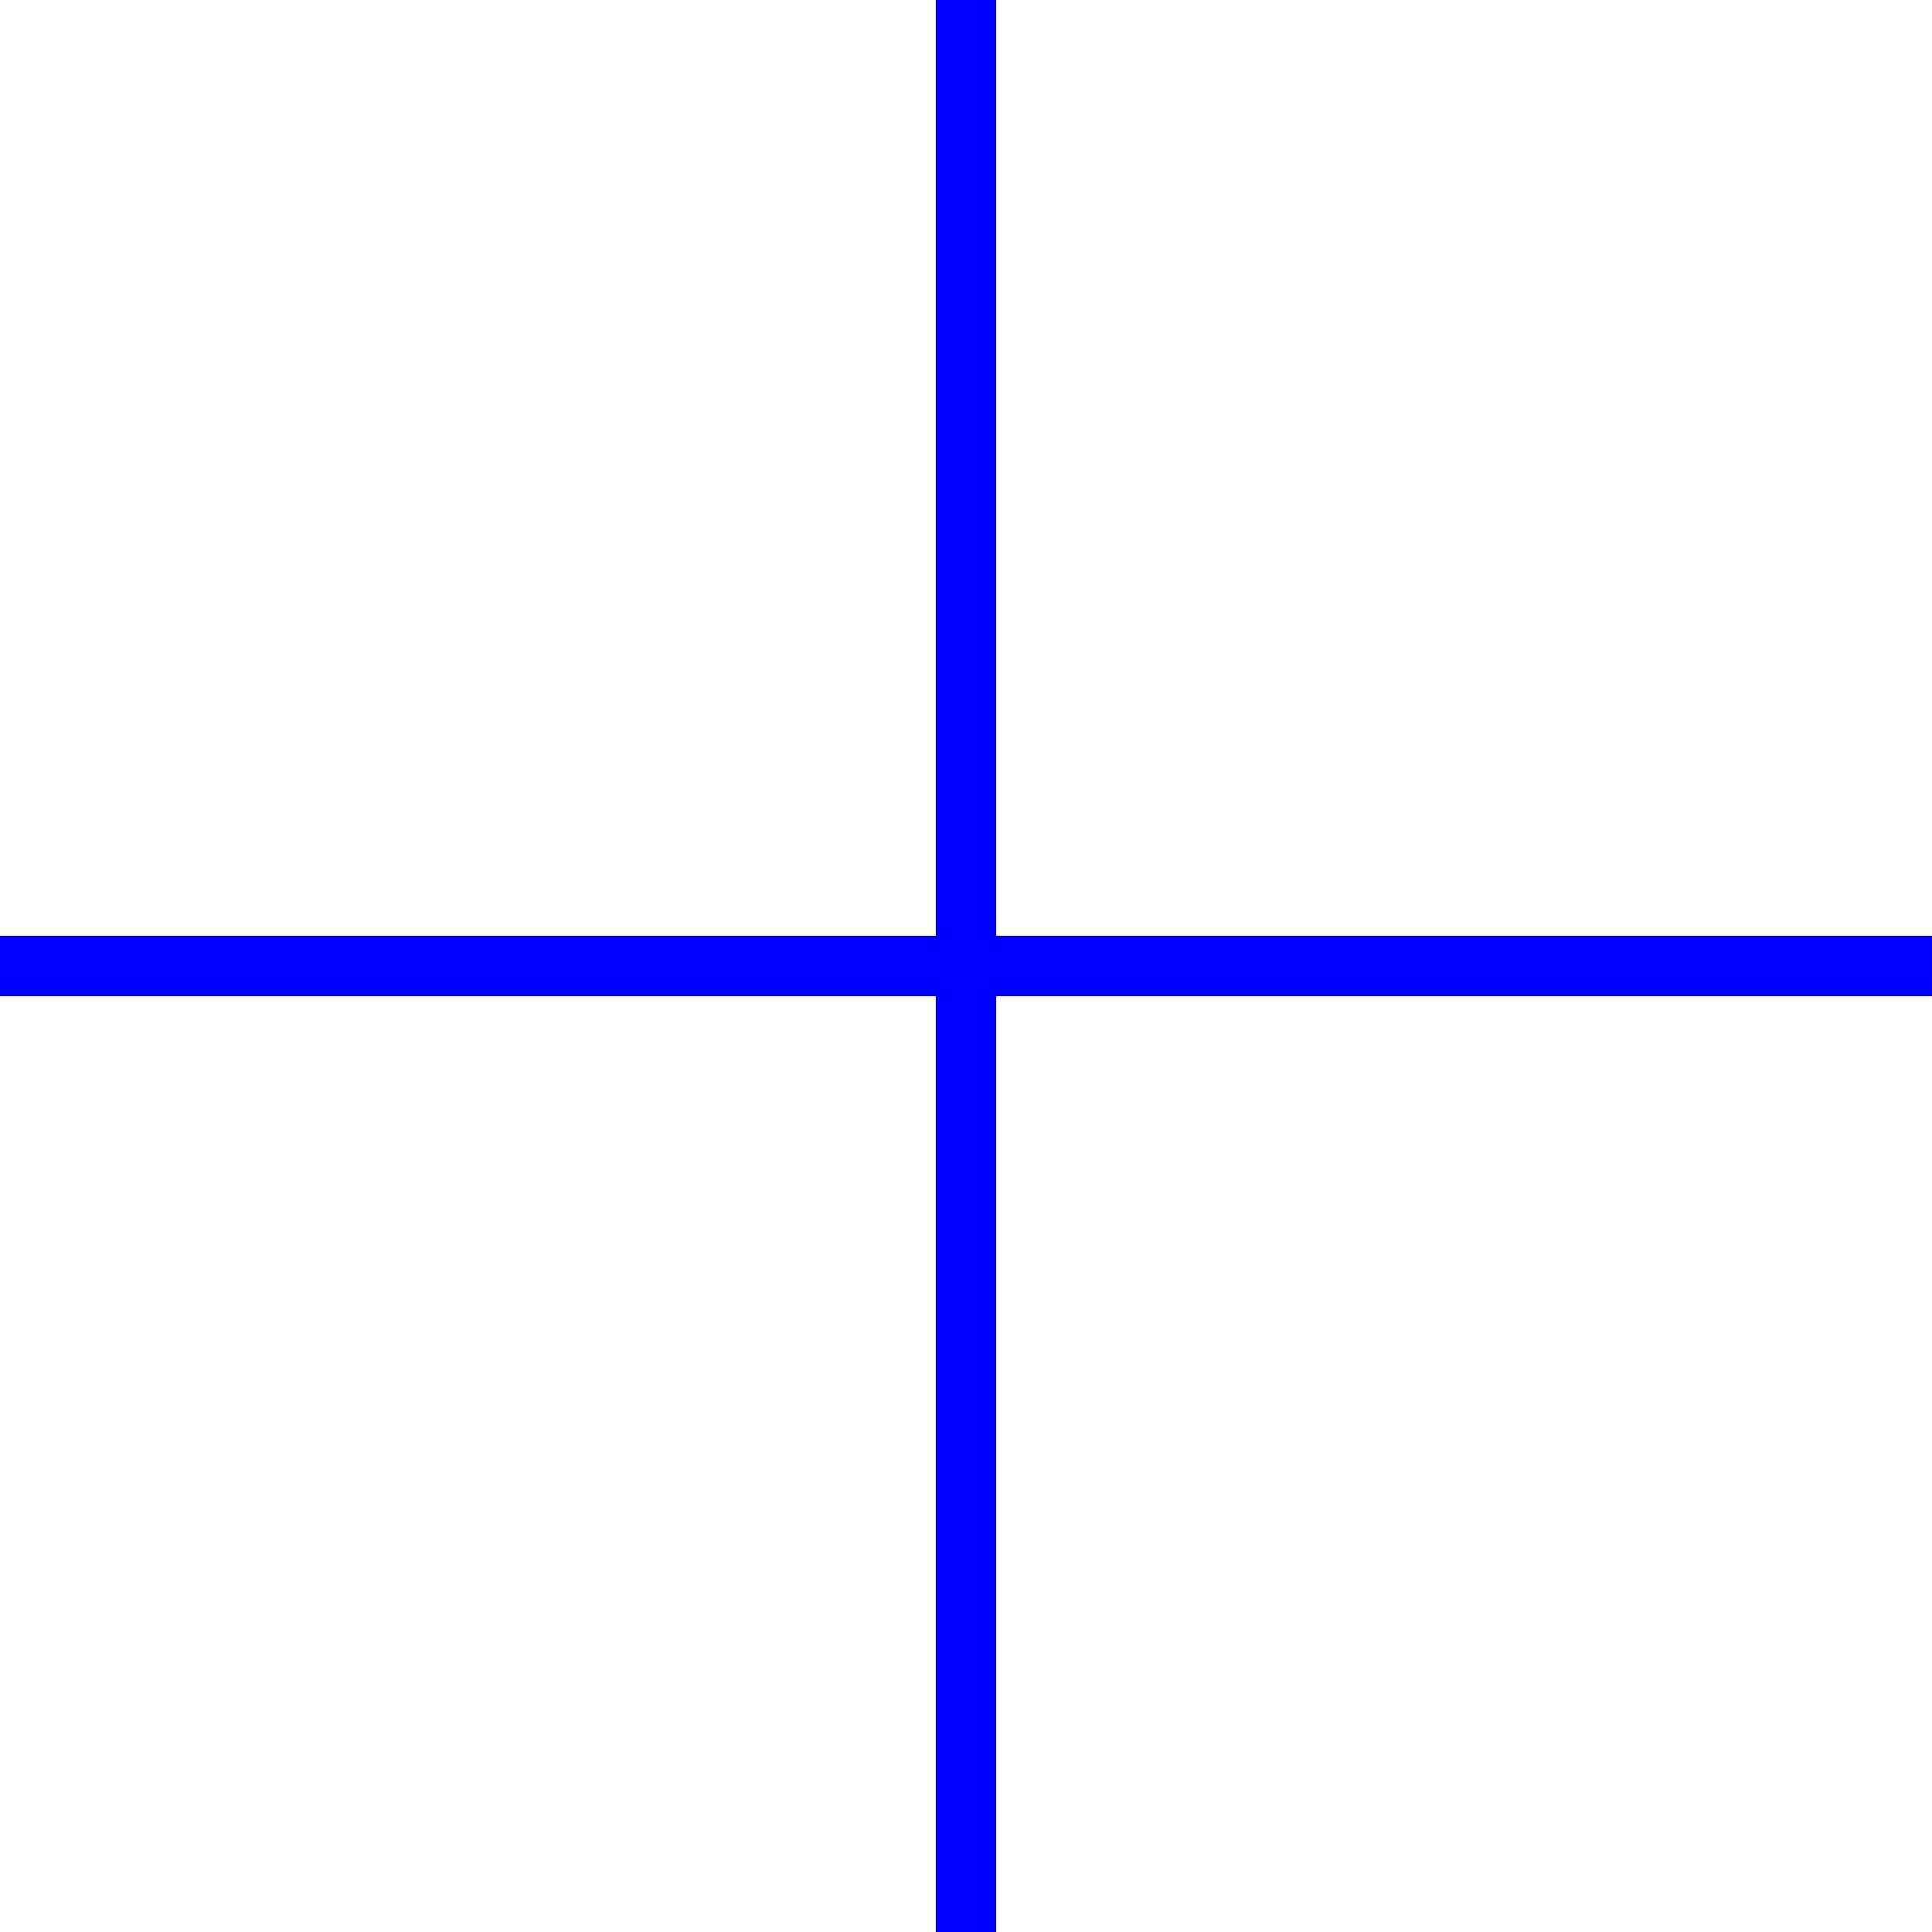
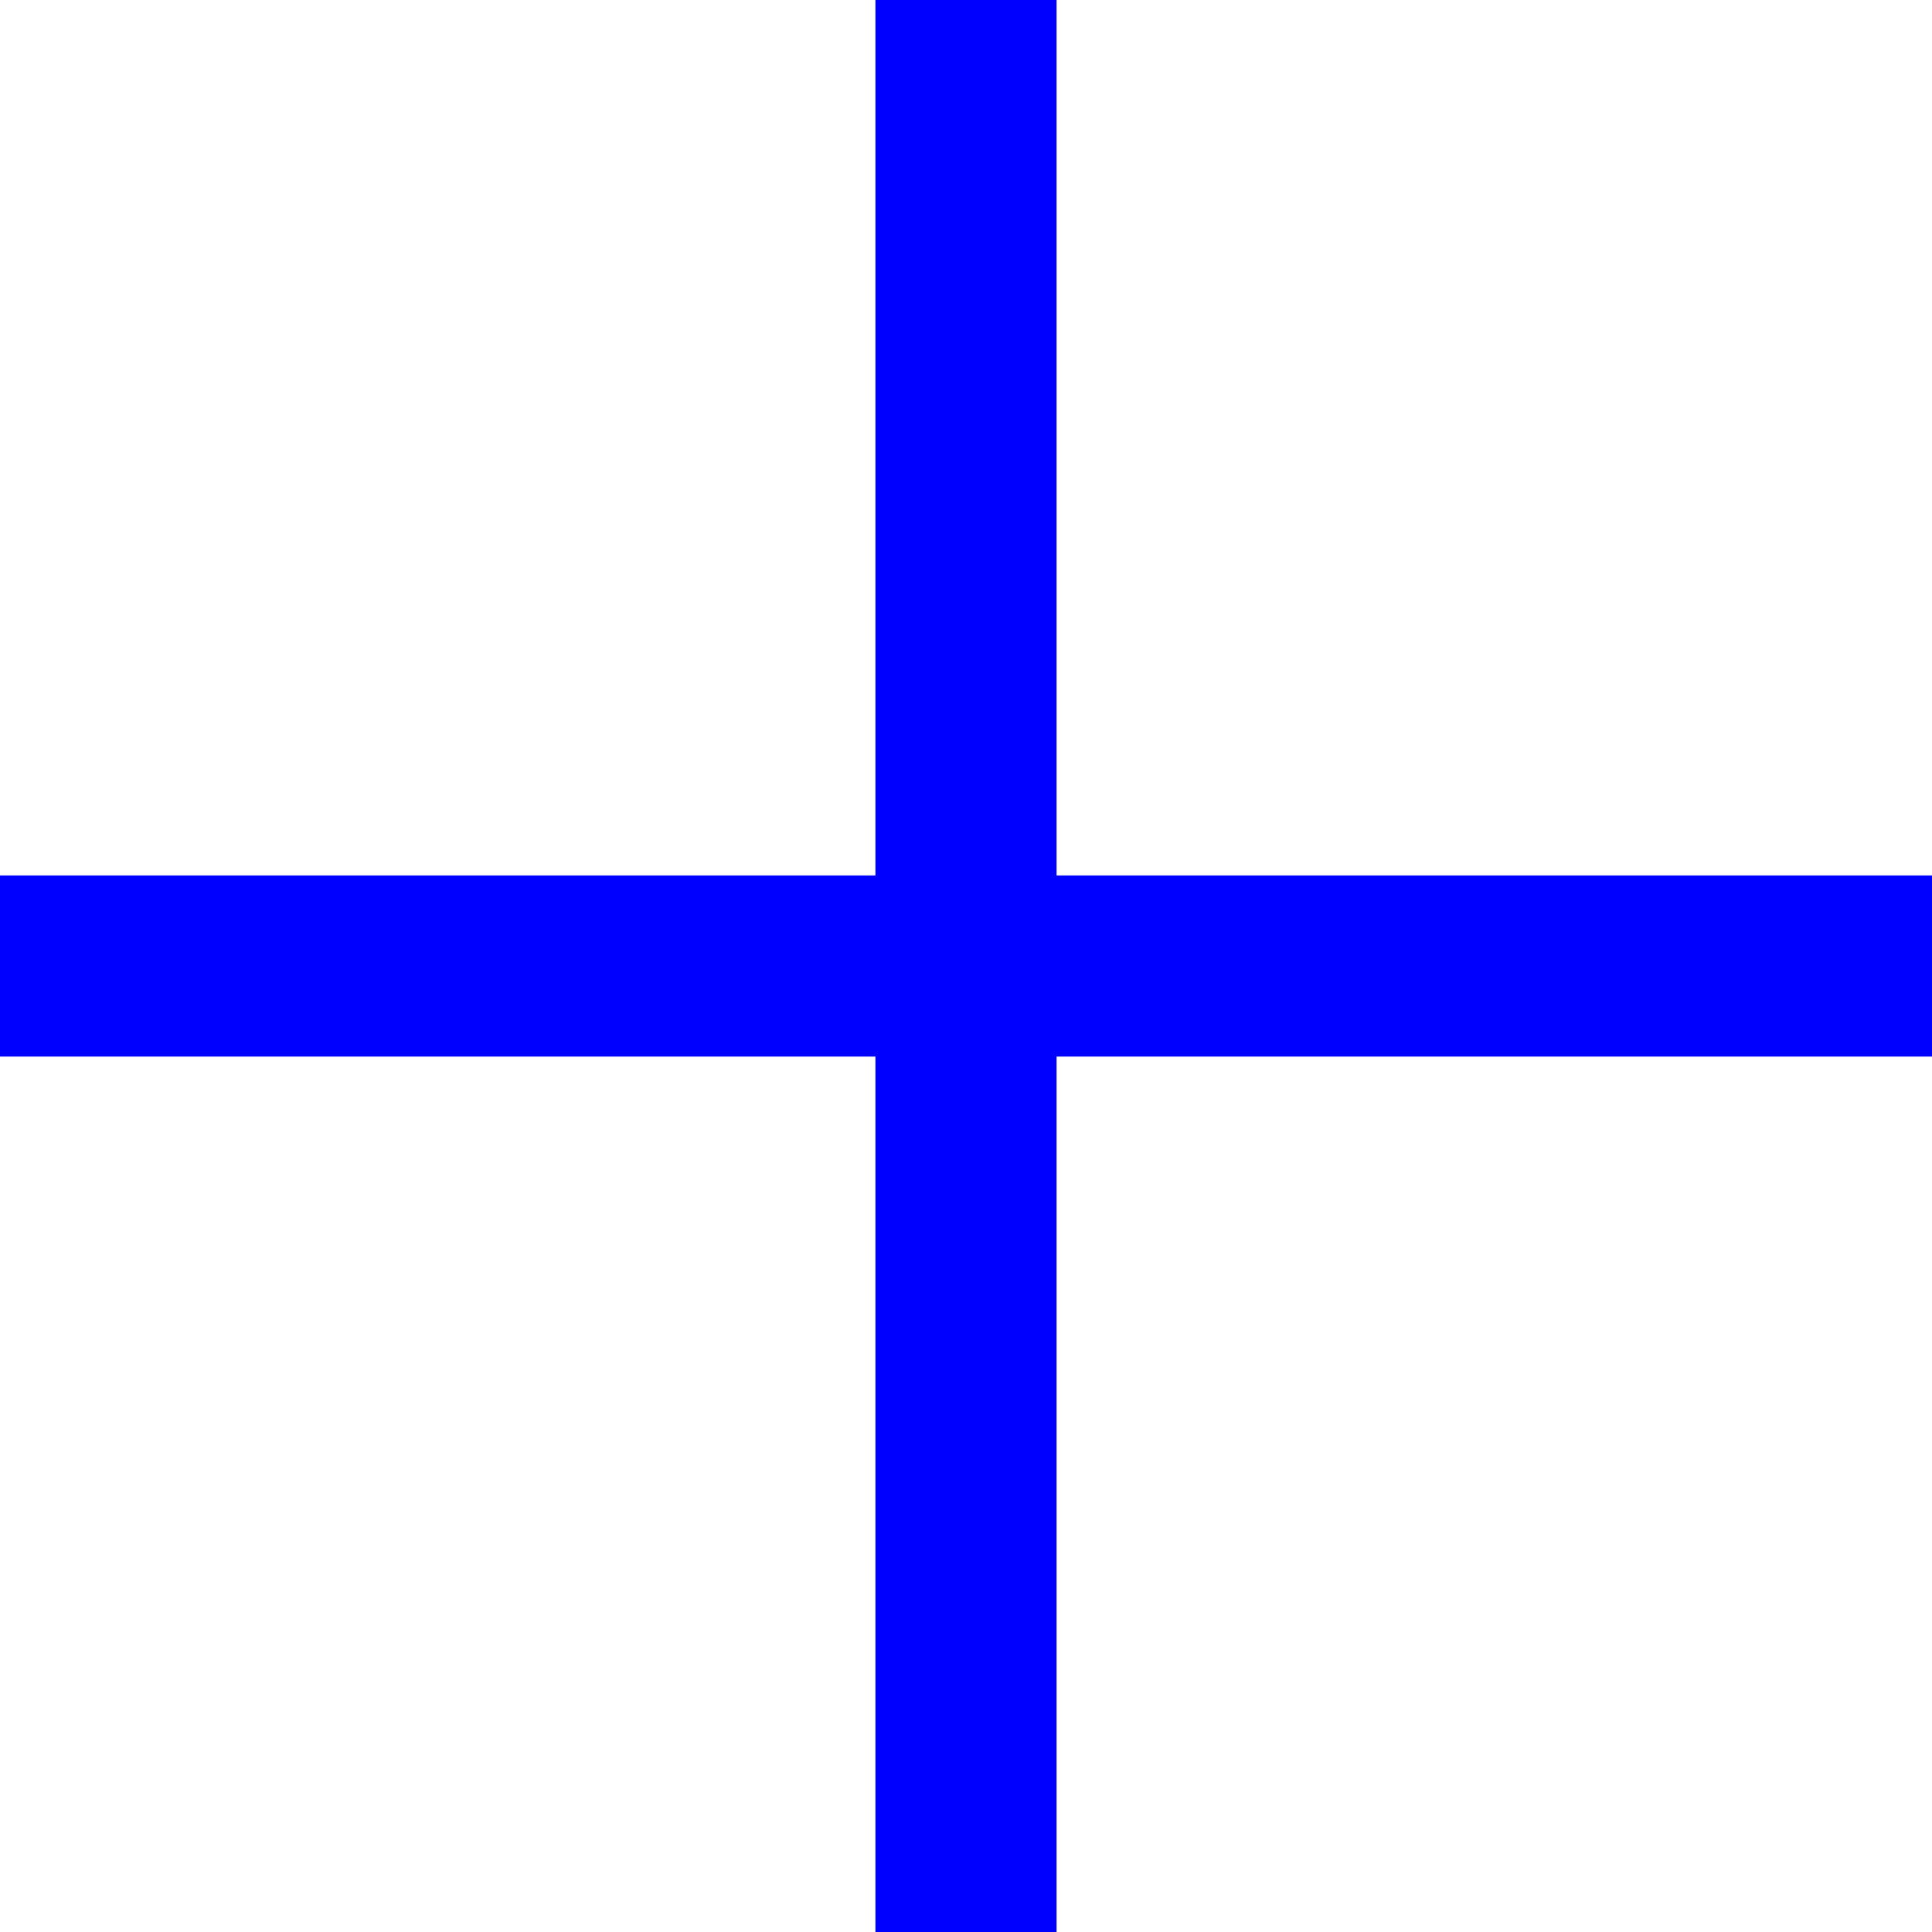
- <svg xmlns="http://www.w3.org/2000/svg" width="22" height="22" viewBox="0 0 64 64" version="1.1" xml:space="preserve" style="fill-rule:evenodd;clip-rule:evenodd;stroke-linecap:square;stroke-miterlimit:1.5;">
+ <svg xmlns="http://www.w3.org/2000/svg" width="24" height="24" viewBox="0 0 64 64" version="1.1" xml:space="preserve" style="fill-rule:evenodd;clip-rule:evenodd;stroke-linecap:square;stroke-miterlimit:1.5;">
  <g id="Regular">
    <g transform="matrix(0.707107,0.707107,-0.707107,0.707107,32,-13.2548)">
-       <path d="M10.08,10.08L53.92,53.92" style="fill:none;stroke:rgb(0,0,255);stroke-width:2px;" />
+       <path d="M10.08,10.08L53.92,53.92" style="fill:none;stroke:rgb(0,0,255);stroke-width:6px;" />
    </g>
    <g transform="matrix(0.707107,0.707107,-0.707107,0.707107,32,-13.2548)">
-       <path d="M9.373,54.627L53.92,10.08" style="fill:none;stroke:rgb(0,0,255);stroke-width:2px;" />
+       <path d="M9.373,54.627L53.92,10.08" style="fill:none;stroke:rgb(0,0,255);stroke-width:6px;" />
    </g>
  </g>
</svg>
